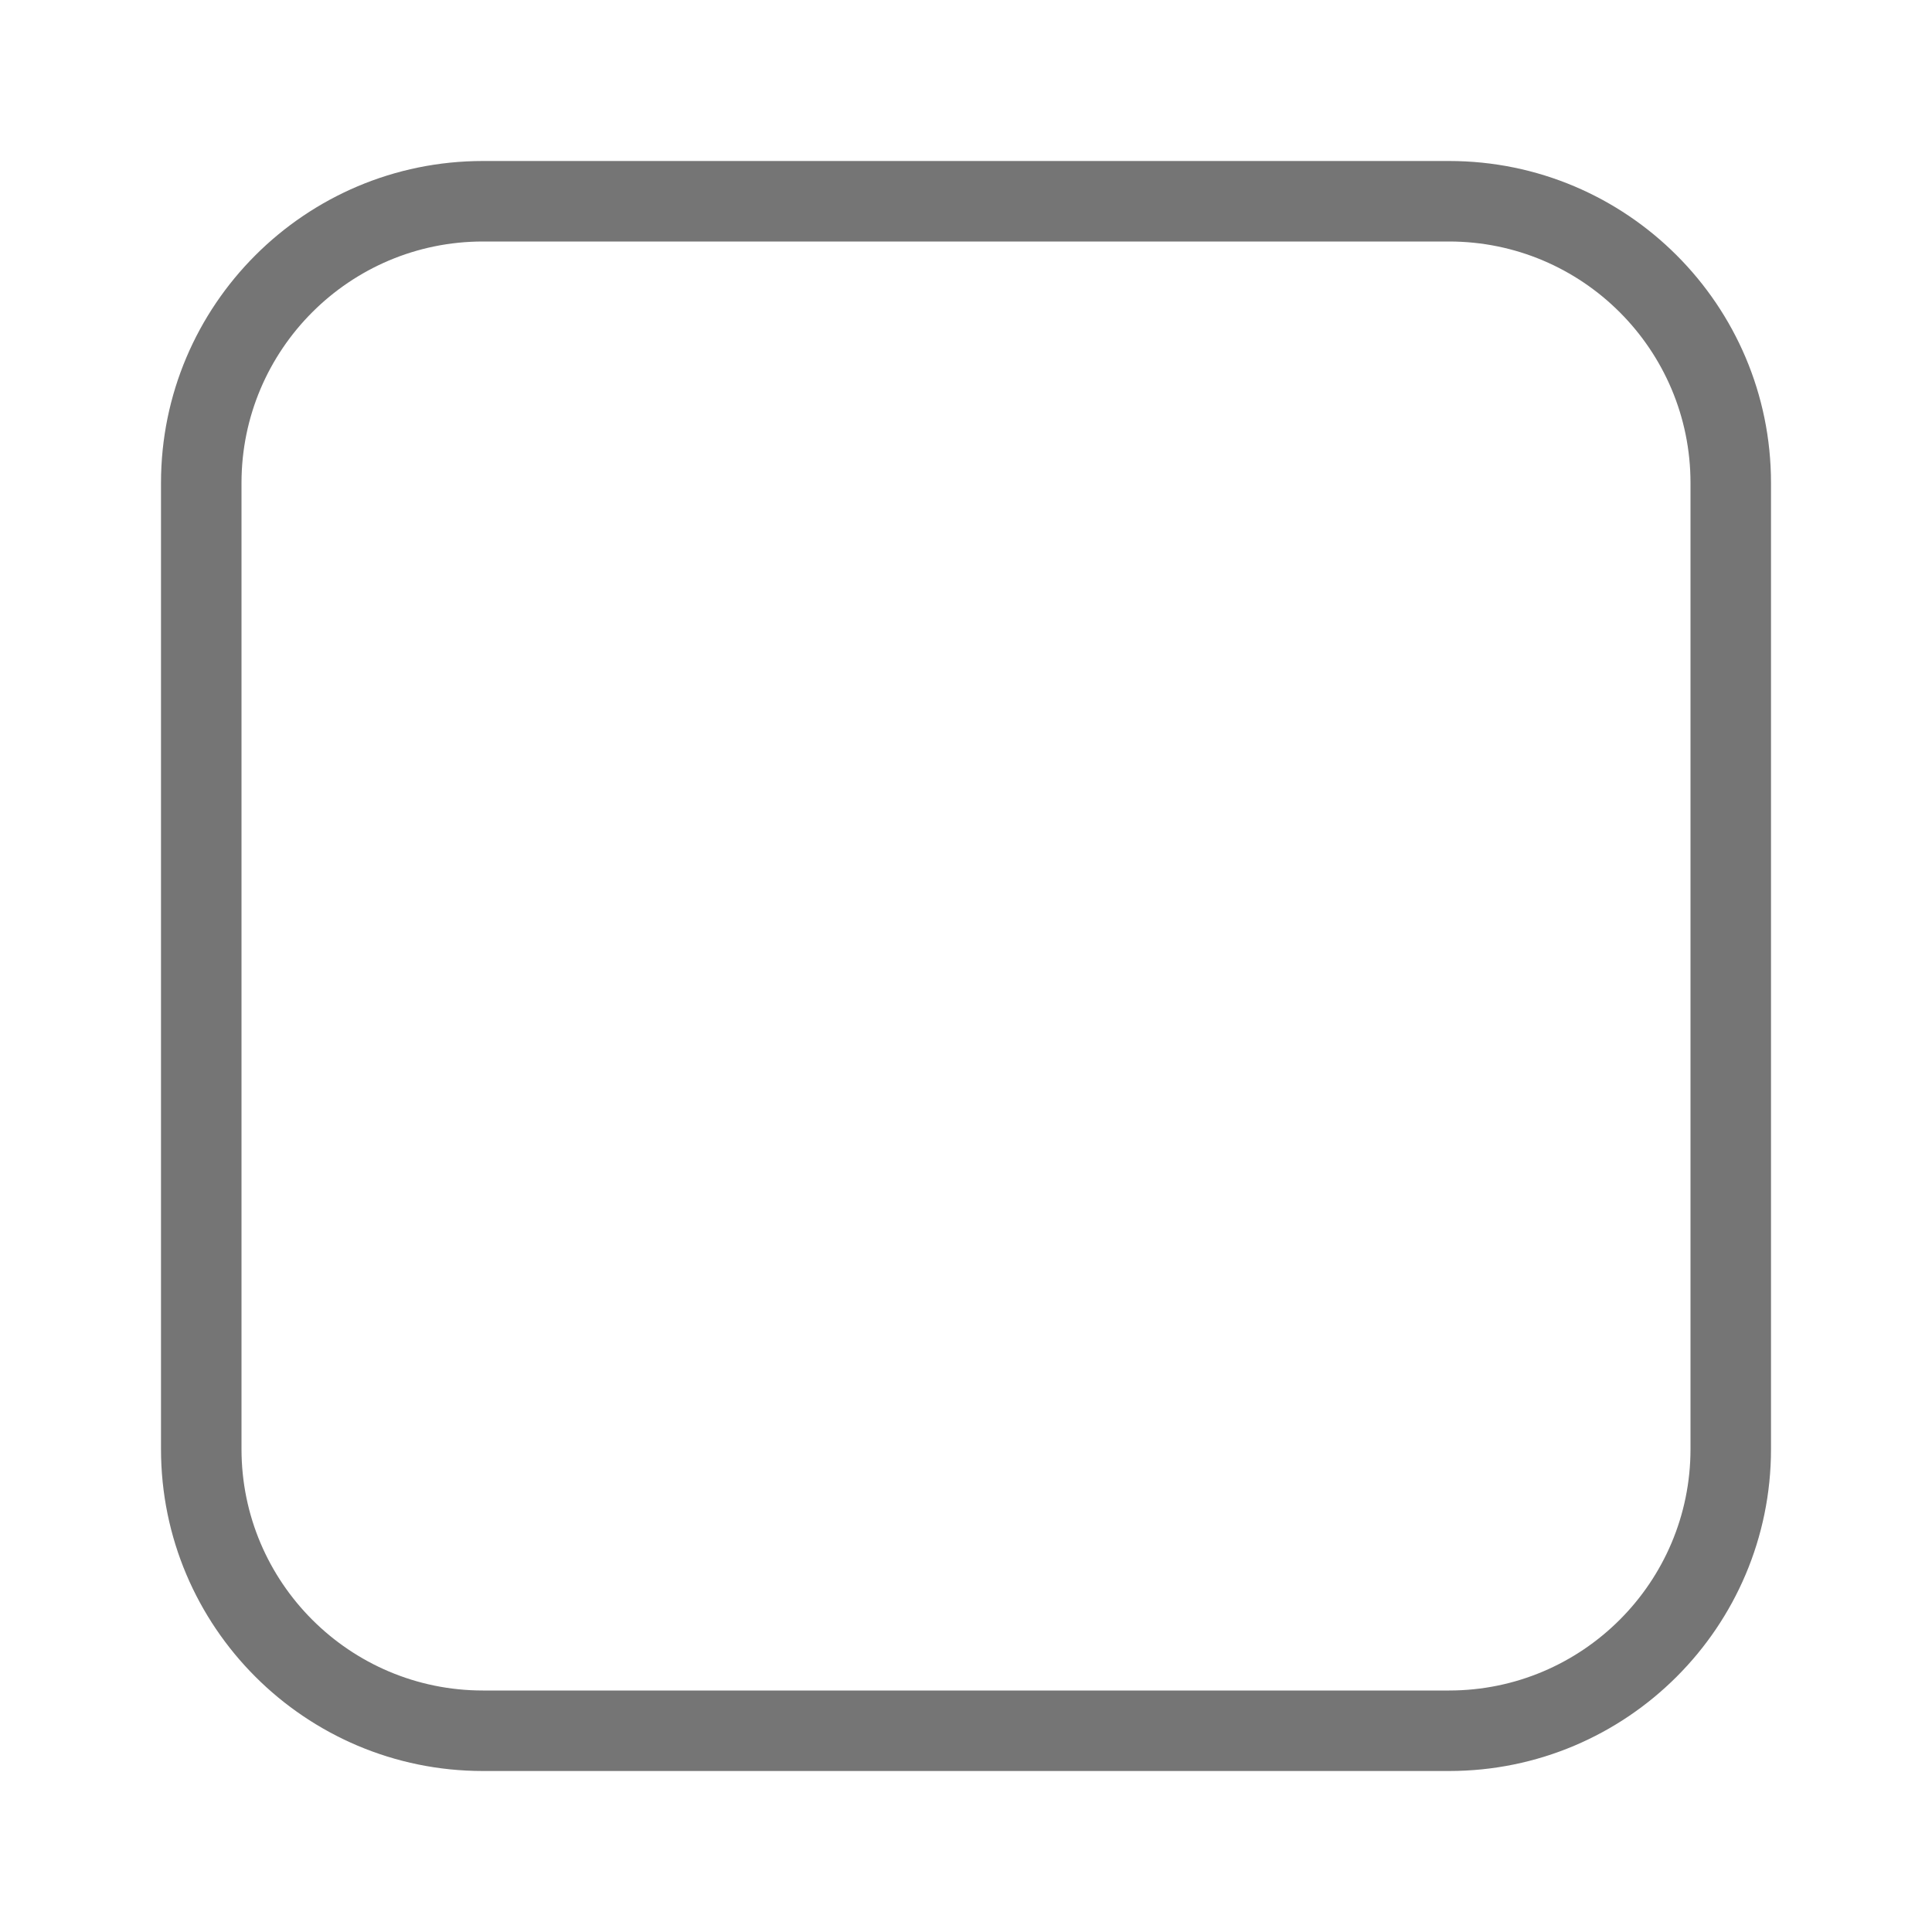
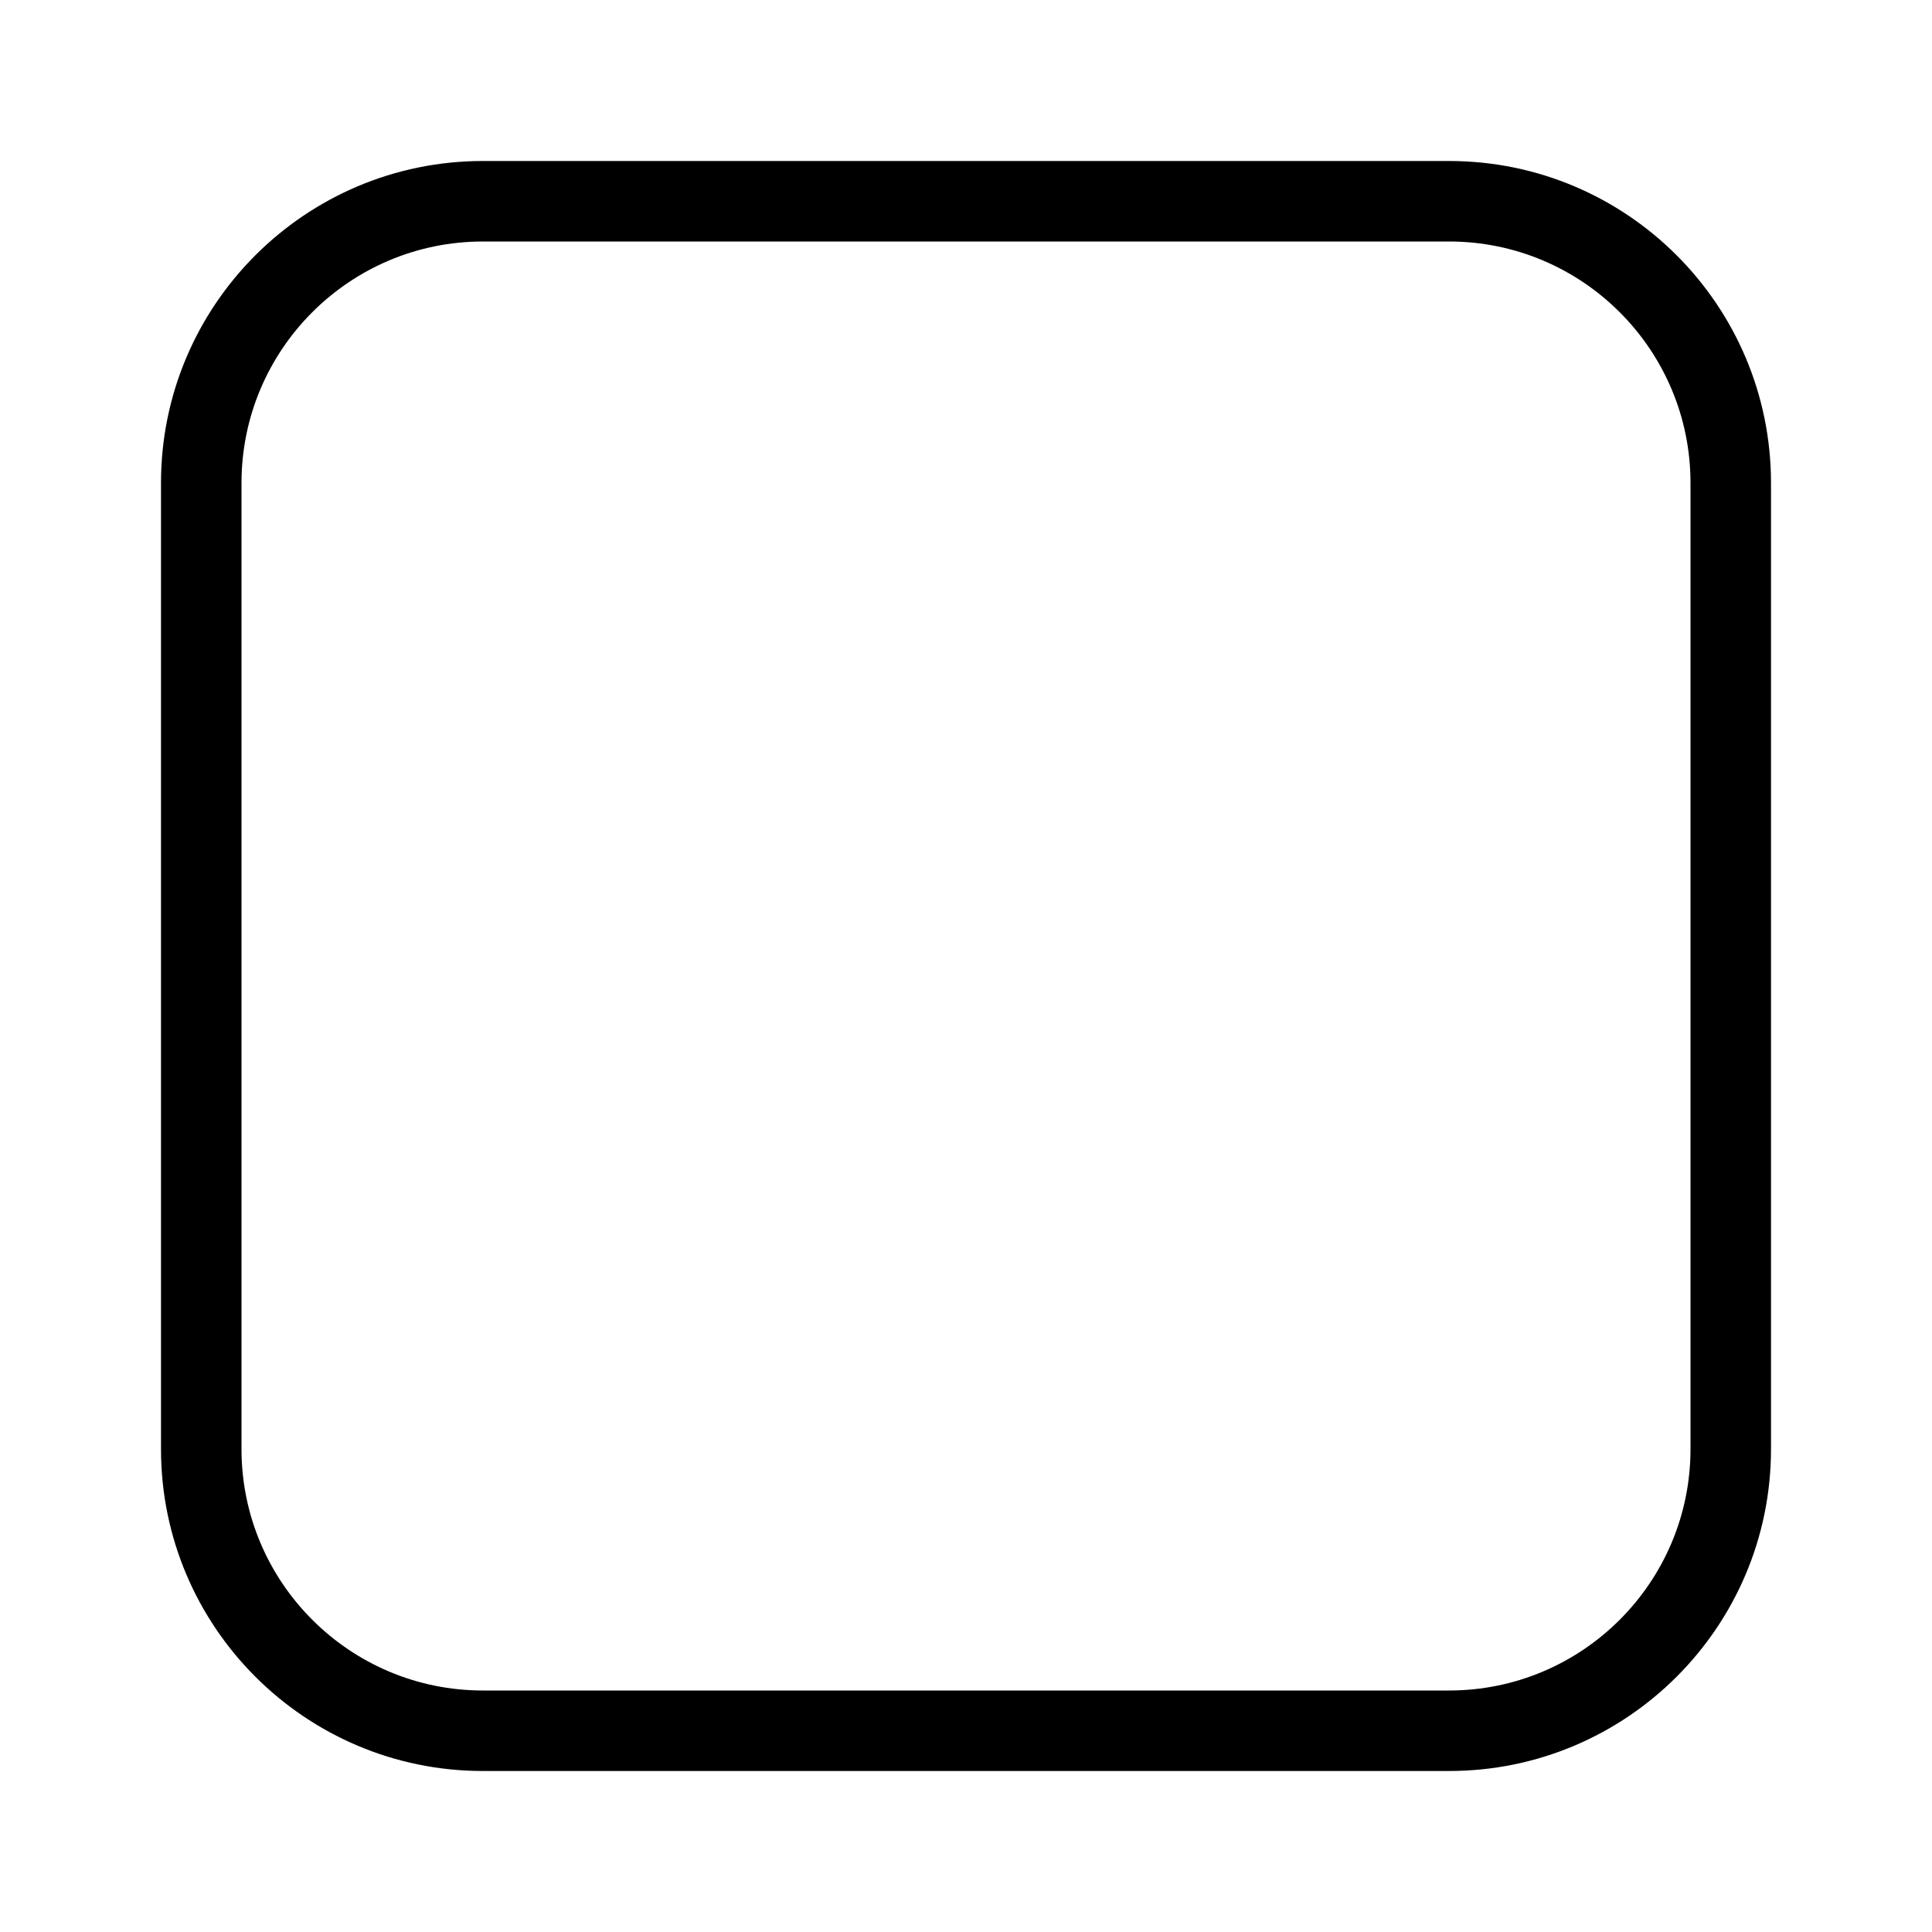
<svg xmlns="http://www.w3.org/2000/svg" width="24px" height="24px" viewBox="0 0 24 24" version="1.1">
  <defs />
-   <g id="Page-1" stroke="none" stroke-width="1" fill="none" fill-rule="evenodd">
-     <g id="Checkbox" fill-rule="nonzero" fill="#757575">
+   <g id="Page-1" stroke="none" stroke-width="1" fill-rule="evenodd">
+     <g id="Checkbox" fill-rule="nonzero">
      <path d="M3,5.999 L3,18.001 C3,19.656 4.344,21 5.999,21 L18.001,21 C19.656,21 21,19.656 21,18.001 L21,5.999 C21,4.344 19.656,3 18.001,3 L5.999,3 C4.344,3 3,4.344 3,5.999 Z M2,5.999 C2,3.791 3.792,2 5.999,2 L18.001,2 C20.209,2 22,3.792 22,5.999 L22,18.001 C22,20.209 20.208,22 18.001,22 L5.999,22 C3.791,22 2,20.208 2,18.001 L2,5.999 Z" id="Rectangle-3" />
    </g>
  </g>
</svg>
